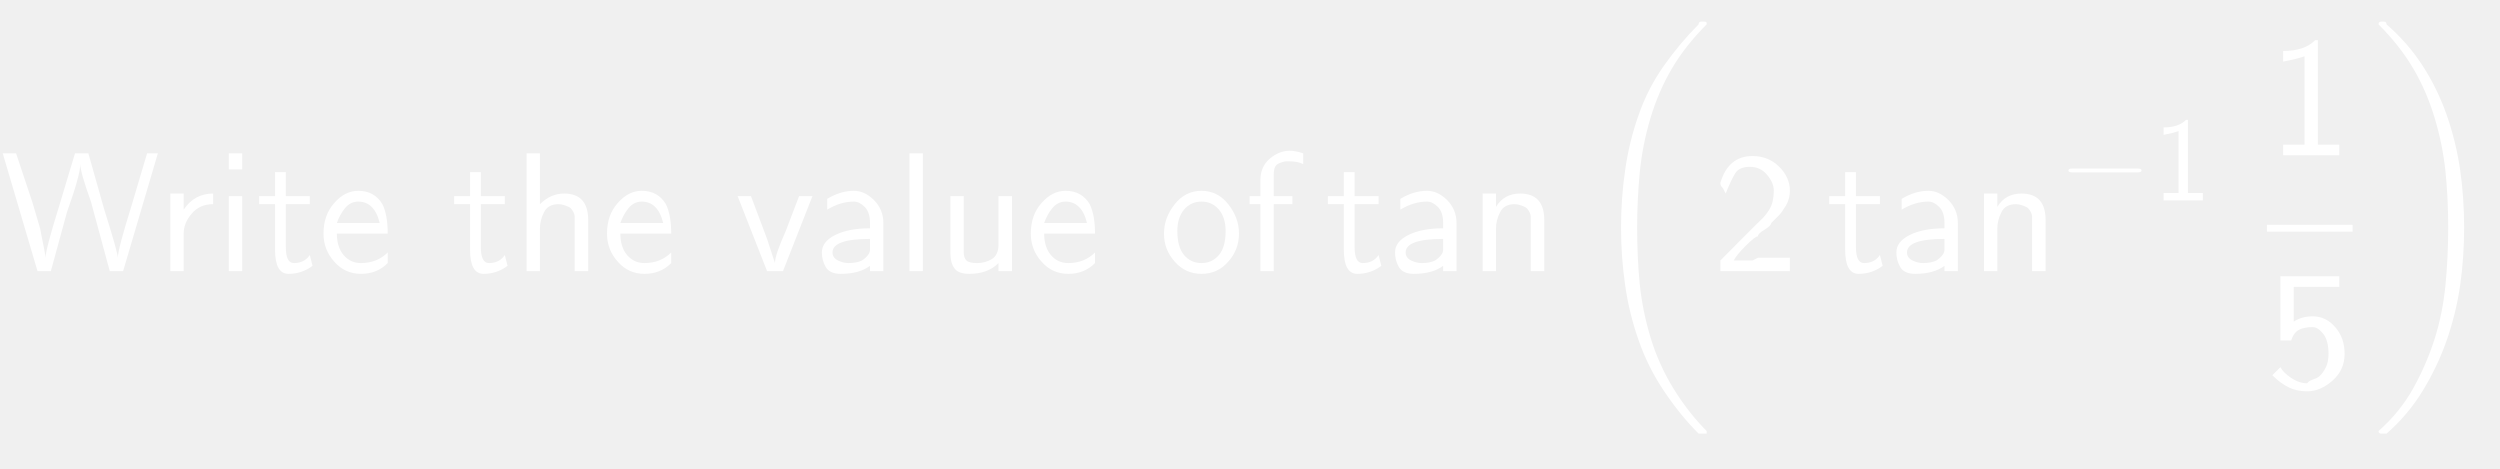
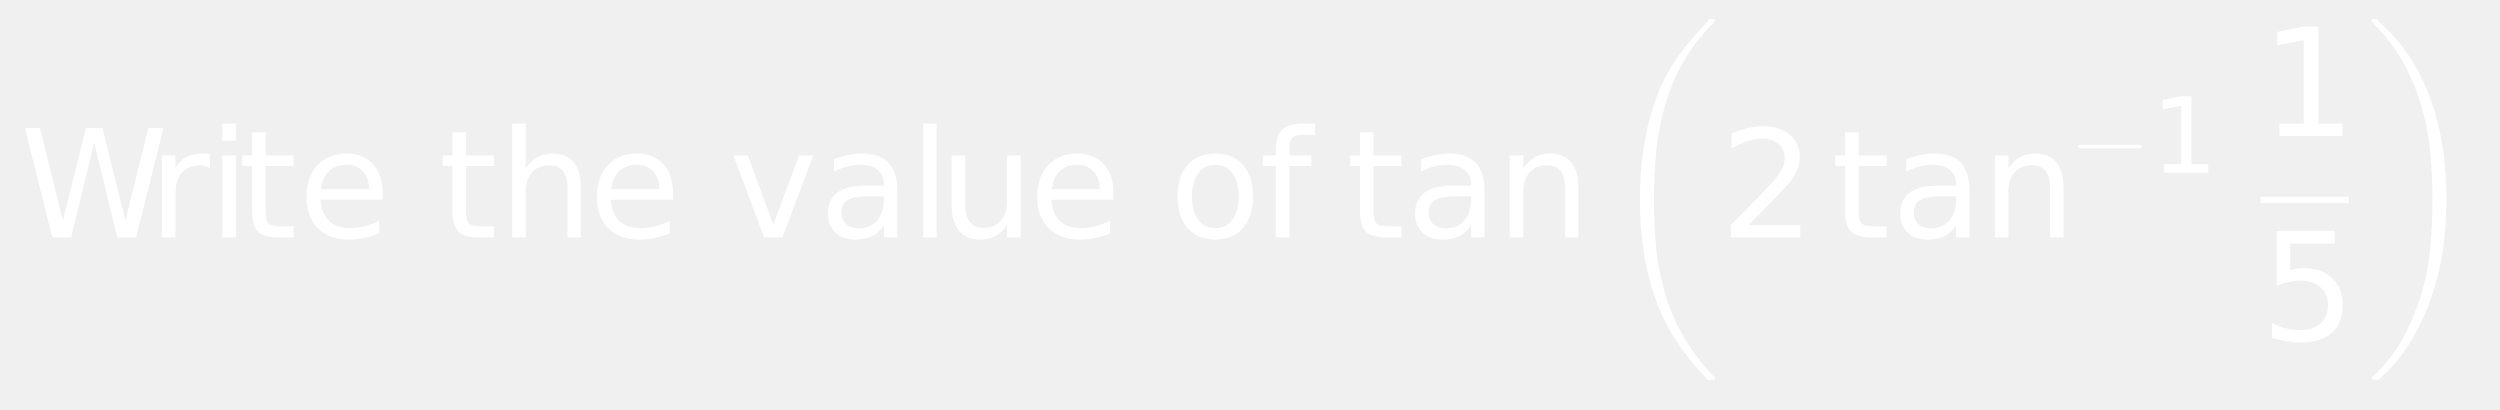
- <svg xmlns="http://www.w3.org/2000/svg" style="fill-opacity:1; color-rendering:auto; color-interpolation:auto; stroke:black; text-rendering:auto; stroke-linecap:square; stroke-miterlimit:10; stroke-opacity:1; shape-rendering:auto; fill:black; stroke-dasharray:none; font-weight:normal; stroke-width:1; font-family:'Dialog'; font-style:normal; stroke-linejoin:miter; font-size:12; stroke-dashoffset:0; image-rendering:auto;" width="219" height="41">
+ <svg xmlns="http://www.w3.org/2000/svg" style="fill-opacity:1; color-rendering:auto; color-interpolation:auto; stroke:black; text-rendering:auto; stroke-linecap:square; stroke-miterlimit:10; stroke-opacity:1; shape-rendering:auto; fill:black; stroke-dasharray:none; font-weight:normal; stroke-width:1; font-family:'Dialog'; font-style:normal; stroke-linejoin:miter; font-size:12; stroke-dashoffset:0; image-rendering:auto;" width="250" height="41">
  <defs id="genericDefs" />
  <g>
-     <g transform="scale(15,15) translate(0,1.5833)" style="font-size:1; fill:white; text-rendering:geometricPrecision; color-rendering:optimizeQuality; image-rendering:optimizeQuality; font-family:'jlm_cmss10'; color-interpolation:linearRGB; stroke:white;">
-       <path style="stroke:none;" d="M0.922 -0.688 L0.719 0 L0.641 0 L0.531 -0.406 Q0.469 -0.578 0.469 -0.625 L0.469 -0.625 Q0.469 -0.562 0.391 -0.344 L0.297 0 L0.219 0 L0.016 -0.688 L0.094 -0.688 L0.188 -0.406 L0.234 -0.25 Q0.266 -0.094 0.266 -0.078 L0.266 -0.078 Q0.266 -0.125 0.344 -0.375 L0.438 -0.688 L0.516 -0.688 L0.609 -0.359 Q0.688 -0.109 0.688 -0.078 L0.688 -0.078 Q0.688 -0.125 0.766 -0.375 L0.859 -0.688 L0.922 -0.688 Z" />
+     <g transform="scale(15,15) translate(0.1333,1.5833) scale(0.1,0.1)" style="fill:white; text-rendering:geometricPrecision; color-rendering:optimizeQuality; image-rendering:optimizeQuality; color-interpolation:linearRGB; stroke:white;">
+       <path style="stroke:none;" d="M0.328 -7.297 L1.328 -7.297 L2.859 -1.125 L4.391 -7.297 L5.5 -7.297 L7.031 -1.125 L8.562 -7.297 L9.562 -7.297 L7.734 0 L6.484 0 L4.953 -6.328 L3.406 0 L2.156 0 L0.328 -7.297 ZM12.66 -4.625 Q12.504 -4.719 12.332 -4.758 Q12.16 -4.797 11.941 -4.797 Q11.176 -4.797 10.77 -4.305 Q10.363 -3.812 10.363 -2.875 L10.363 0 L9.457 0 L9.457 -5.469 L10.363 -5.469 L10.363 -4.625 Q10.645 -5.125 11.098 -5.359 Q11.551 -5.594 12.207 -5.594 Q12.301 -5.594 12.41 -5.586 Q12.52 -5.578 12.66 -5.547 L12.66 -4.625 ZM13.488 -5.469 L14.395 -5.469 L14.395 0 L13.488 0 L13.488 -5.469 ZM13.488 -7.594 L14.395 -7.594 L14.395 -6.453 L13.488 -6.453 L13.488 -7.594 ZM16.379 -7.016 L16.379 -5.469 L18.238 -5.469 L18.238 -4.766 L16.379 -4.766 L16.379 -1.797 Q16.379 -1.141 16.566 -0.945 Q16.754 -0.75 17.316 -0.75 L18.238 -0.75 L18.238 0 L17.316 0 Q16.27 0 15.871 -0.391 Q15.473 -0.781 15.473 -1.797 L15.473 -4.766 L14.816 -4.766 L14.816 -5.469 L15.473 -5.469 L15.473 -7.016 L16.379 -7.016 ZM24.176 -2.953 L24.176 -2.516 L20.035 -2.516 Q20.098 -1.594 20.598 -1.109 Q21.098 -0.625 21.988 -0.625 Q22.504 -0.625 22.996 -0.75 Q23.488 -0.875 23.957 -1.125 L23.957 -0.281 Q23.473 -0.078 22.965 0.031 Q22.457 0.141 21.941 0.141 Q20.629 0.141 19.863 -0.617 Q19.098 -1.375 19.098 -2.688 Q19.098 -4.031 19.824 -4.812 Q20.551 -5.594 21.785 -5.594 Q22.895 -5.594 23.535 -4.891 Q24.176 -4.188 24.176 -2.953 ZM23.27 -3.219 Q23.27 -3.953 22.863 -4.398 Q22.457 -4.844 21.801 -4.844 Q21.035 -4.844 20.59 -4.414 Q20.145 -3.984 20.066 -3.219 L23.27 -3.219 Z" />
+       <path d="M1.828 -7.016 L1.828 -5.469 L3.688 -5.469 L3.688 -4.766 L1.828 -4.766 L1.828 -1.797 Q1.828 -1.141 2.016 -0.945 Q2.203 -0.75 2.766 -0.75 L3.688 -0.75 L3.688 0 L2.766 0 Q1.719 0 1.32 -0.391 Q0.922 -0.781 0.922 -1.797 L0.922 -4.766 L0.266 -4.766 L0.266 -5.469 L0.922 -5.469 L0.922 -7.016 L1.828 -7.016 ZM9.484 -3.297 L9.484 0 L8.594 0 L8.594 -3.266 Q8.594 -4.047 8.289 -4.43 Q7.984 -4.812 7.375 -4.812 Q6.656 -4.812 6.234 -4.352 Q5.812 -3.891 5.812 -3.094 L5.812 0 L4.906 0 L4.906 -7.594 L5.812 -7.594 L5.812 -4.625 Q6.141 -5.109 6.578 -5.352 Q7.016 -5.594 7.578 -5.594 Q8.516 -5.594 9 -5.016 Q9.484 -4.438 9.484 -3.297 ZM15.625 -2.953 L15.625 -2.516 L11.484 -2.516 Q11.547 -1.594 12.047 -1.109 Q12.547 -0.625 13.438 -0.625 Q13.953 -0.625 14.445 -0.75 Q14.938 -0.875 15.406 -1.125 L15.406 -0.281 Q14.922 -0.078 14.414 0.031 Q13.906 0.141 13.391 0.141 Q12.078 0.141 11.312 -0.617 Q10.547 -1.375 10.547 -2.688 Q10.547 -4.031 11.273 -4.812 Q12 -5.594 13.234 -5.594 Q14.344 -5.594 14.984 -4.891 Q15.625 -4.188 15.625 -2.953 ZM14.719 -3.219 Q14.719 -3.953 14.312 -4.398 Q13.906 -4.844 13.25 -4.844 Q12.484 -4.844 12.039 -4.414 Q11.594 -3.984 11.516 -3.219 L14.719 -3.219 Z" style="stroke:none;" transform="scale(10,10) translate(2.7909,0) scale(0.1,0.1)" />
+       <path d="M0.297 -5.469 L1.25 -5.469 L2.953 -0.875 L4.672 -5.469 L5.625 -5.469 L3.562 0 L2.344 0 L0.297 -5.469 ZM9.422 -2.75 Q8.344 -2.75 7.922 -2.5 Q7.5 -2.25 7.5 -1.656 Q7.5 -1.172 7.812 -0.891 Q8.125 -0.609 8.672 -0.609 Q9.422 -0.609 9.875 -1.141 Q10.328 -1.672 10.328 -2.547 L10.328 -2.75 L9.422 -2.75 ZM11.219 -3.125 L11.219 0 L10.328 0 L10.328 -0.828 Q10.016 -0.328 9.555 -0.094 Q9.094 0.141 8.438 0.141 Q7.594 0.141 7.094 -0.328 Q6.594 -0.797 6.594 -1.594 Q6.594 -2.516 7.219 -2.984 Q7.844 -3.453 9.062 -3.453 L10.328 -3.453 L10.328 -3.547 Q10.328 -4.156 9.914 -4.5 Q9.5 -4.844 8.766 -4.844 Q8.297 -4.844 7.852 -4.727 Q7.406 -4.609 7 -4.391 L7 -5.219 Q7.5 -5.406 7.961 -5.5 Q8.422 -5.594 8.859 -5.594 Q10.047 -5.594 10.633 -4.984 Q11.219 -4.375 11.219 -3.125 ZM12.938 -7.594 L13.844 -7.594 L13.844 0 L12.938 0 L12.938 -7.594 ZM14.844 -2.156 L14.844 -5.469 L15.75 -5.469 L15.75 -2.188 Q15.75 -1.422 16.055 -1.031 Q16.359 -0.641 16.953 -0.641 Q17.688 -0.641 18.109 -1.102 Q18.531 -1.562 18.531 -2.375 L18.531 -5.469 L19.438 -5.469 L19.438 0 L18.531 0 L18.531 -0.844 Q18.203 -0.344 17.773 -0.102 Q17.344 0.141 16.766 0.141 Q15.828 0.141 15.336 -0.445 Q14.844 -1.031 14.844 -2.156 ZM25.625 -2.953 L25.625 -2.516 L21.484 -2.516 Q21.547 -1.594 22.047 -1.109 Q22.547 -0.625 23.438 -0.625 Q23.953 -0.625 24.445 -0.75 Q24.938 -0.875 25.406 -1.125 L25.406 -0.281 Q24.922 -0.078 24.414 0.031 Q23.906 0.141 23.391 0.141 Q22.078 0.141 21.312 -0.617 Q20.547 -1.375 20.547 -2.688 Q20.547 -4.031 21.273 -4.812 Q22 -5.594 23.234 -5.594 Q24.344 -5.594 24.984 -4.891 Q25.625 -4.188 25.625 -2.953 ZM24.719 -3.219 Q24.719 -3.953 24.312 -4.398 Q23.906 -4.844 23.25 -4.844 Q22.484 -4.844 22.039 -4.414 Q21.594 -3.984 21.516 -3.219 L24.719 -3.219 Z" style="stroke:none;" transform="scale(10,10) translate(4.7267,0) scale(0.1,0.1)" />
+       <path d="M3.062 -4.844 Q2.344 -4.844 1.922 -4.281 Q1.5 -3.719 1.5 -2.734 Q1.5 -1.75 1.914 -1.188 Q2.328 -0.625 3.062 -0.625 Q3.781 -0.625 4.203 -1.188 Q4.625 -1.75 4.625 -2.734 Q4.625 -3.703 4.203 -4.273 Q3.781 -4.844 3.062 -4.844 ZM3.062 -5.594 Q4.234 -5.594 4.906 -4.836 Q5.578 -4.078 5.578 -2.734 Q5.578 -1.391 4.906 -0.625 Q4.234 0.141 3.062 0.141 Q1.891 0.141 1.219 -0.625 Q0.547 -1.391 0.547 -2.734 Q0.547 -4.078 1.219 -4.836 Q1.891 -5.594 3.062 -5.594 ZM9.719 -7.594 L9.719 -6.844 L8.859 -6.844 Q8.375 -6.844 8.188 -6.648 Q8 -6.453 8 -5.953 L8 -5.469 L9.469 -5.469 L9.469 -4.766 L8 -4.766 L8 0 L7.094 0 L7.094 -4.766 L6.234 -4.766 L6.234 -5.469 L7.094 -5.469 L7.094 -5.844 Q7.094 -6.766 7.516 -7.18 Q7.938 -7.594 8.859 -7.594 L9.719 -7.594 Z" style="stroke:none;" transform="scale(10,10) translate(7.6626,0) scale(0.1,0.1)" />
+       <path d="M1.828 -7.016 L1.828 -5.469 L3.688 -5.469 L3.688 -4.766 L1.828 -4.766 L1.828 -1.797 Q1.828 -1.141 2.016 -0.945 Q2.203 -0.75 2.766 -0.75 L3.688 -0.75 L3.688 0 L2.766 0 Q1.719 0 1.32 -0.391 Q0.922 -0.781 0.922 -1.797 L0.922 -4.766 L0.266 -4.766 L0.266 -5.469 L0.922 -5.469 L0.922 -7.016 L1.828 -7.016 ZM7.422 -2.75 Q6.344 -2.75 5.922 -2.5 Q5.5 -2.25 5.5 -1.656 Q5.5 -1.172 5.812 -0.891 Q6.125 -0.609 6.672 -0.609 Q7.422 -0.609 7.875 -1.141 Q8.328 -1.672 8.328 -2.547 L8.328 -2.75 L7.422 -2.75 ZM9.219 -3.125 L9.219 0 L8.328 0 L8.328 -0.828 Q8.016 -0.328 7.555 -0.094 Q7.094 0.141 6.438 0.141 Q5.594 0.141 5.094 -0.328 Q4.594 -0.797 4.594 -1.594 Q4.594 -2.516 5.219 -2.984 Q5.844 -3.453 7.062 -3.453 L8.328 -3.453 L8.328 -3.547 Q8.328 -4.156 7.914 -4.5 Q7.5 -4.844 6.766 -4.844 Q6.297 -4.844 5.852 -4.727 Q5.406 -4.609 5 -4.391 L5 -5.219 Q5.5 -5.406 5.961 -5.5 Q6.422 -5.594 6.859 -5.594 Q8.047 -5.594 8.633 -4.984 Q9.219 -4.375 9.219 -3.125 ZM15.484 -3.297 L15.484 0 L14.594 0 L14.594 -3.266 Q14.594 -4.047 14.289 -4.43 Q13.984 -4.812 13.375 -4.812 Q12.656 -4.812 12.234 -4.352 Q11.812 -3.891 11.812 -3.094 L11.812 0 L10.906 0 L10.906 -5.469 L11.812 -5.469 L11.812 -4.625 Q12.141 -5.109 12.578 -5.352 Q13.016 -5.594 13.578 -5.594 Q14.516 -5.594 15 -5.016 Q15.484 -4.438 15.484 -3.297 Z" style="stroke:none;" transform="scale(10,10) translate(8.8411,0) scale(0.1,0.1)" />
+       <path d="M0.656 2.359 Q0.547 2.25 0.453 2.109 Q0.359 1.969 0.305 1.812 Q0.25 1.656 0.227 1.492 Q0.203 1.328 0.203 1.156 Q0.203 0.984 0.227 0.82 Q0.25 0.656 0.305 0.5 Q0.359 0.344 0.453 0.211 Q0.547 0.078 0.656 -0.031 Q0.656 -0.047 0.672 -0.047 L0.688 -0.047 Q0.703 -0.047 0.703 -0.039 Q0.703 -0.031 0.703 -0.031 Q0.703 -0.031 0.703 -0.031 Q0.578 0.094 0.5 0.227 Q0.422 0.359 0.375 0.516 Q0.328 0.672 0.312 0.836 Q0.297 1 0.297 1.156 Q0.297 1.328 0.312 1.484 Q0.328 1.641 0.375 1.797 Q0.422 1.953 0.508 2.094 Q0.594 2.234 0.703 2.344 Q0.703 2.344 0.703 2.344 Q0.703 2.359 0.703 2.359 Q0.703 2.359 0.688 2.359 L0.672 2.359 Q0.656 2.359 0.656 2.359 Z" style="stroke:none;" transform="scale(10,10) translate(10.5962,-1.41)" />
    </g>
-     <g transform="matrix(15,0,0,15,0,0) translate(0.9167,1.5833)" style="font-size:1; fill:white; text-rendering:geometricPrecision; color-rendering:optimizeQuality; image-rendering:optimizeQuality; font-family:'jlm_cmss10'; color-interpolation:linearRGB; stroke:white;">
-       <path style="stroke:none;" d="M0.156 -0.219 L0.156 0 L0.078 0 L0.078 -0.453 L0.156 -0.453 L0.156 -0.359 Q0.219 -0.453 0.328 -0.453 L0.328 -0.391 Q0.25 -0.391 0.203 -0.336 Q0.156 -0.281 0.156 -0.219 Z" />
+     <g transform="matrix(15,0,0,15,0,0) translate(11.4657,1.5833) scale(0.1,0.1)" style="font-size:1; fill:white; text-rendering:geometricPrecision; color-rendering:optimizeQuality; image-rendering:optimizeQuality; font-family:'jlm_cmex10'; color-interpolation:linearRGB; stroke:white;">
+       <path style="stroke:none;" d="M1.922 -0.828 L5.359 -0.828 L5.359 0 L0.734 0 L0.734 -0.828 Q1.297 -1.406 2.266 -2.391 Q3.234 -3.375 3.484 -3.656 Q3.953 -4.188 4.141 -4.555 Q4.328 -4.922 4.328 -5.281 Q4.328 -5.859 3.922 -6.227 Q3.516 -6.594 2.859 -6.594 Q2.391 -6.594 1.883 -6.43 Q1.375 -6.266 0.781 -5.938 L0.781 -6.938 Q1.375 -7.172 1.891 -7.297 Q2.406 -7.422 2.844 -7.422 Q3.969 -7.422 4.648 -6.859 Q5.328 -6.297 5.328 -5.344 Q5.328 -4.891 5.156 -4.492 Q4.984 -4.094 4.547 -3.547 Q4.422 -3.406 3.766 -2.727 Q3.109 -2.047 1.922 -0.828 Z" />
+       <path d="M1.828 -7.016 L1.828 -5.469 L3.688 -5.469 L3.688 -4.766 L1.828 -4.766 L1.828 -1.797 Q1.828 -1.141 2.016 -0.945 Q2.203 -0.75 2.766 -0.75 L3.688 -0.75 L3.688 0 L2.766 0 Q1.719 0 1.32 -0.391 Q0.922 -0.781 0.922 -1.797 L0.922 -4.766 L0.266 -4.766 L0.266 -5.469 L0.922 -5.469 L0.922 -7.016 L1.828 -7.016 ZM7.422 -2.75 Q6.344 -2.75 5.922 -2.5 Q5.5 -2.25 5.5 -1.656 Q5.5 -1.172 5.812 -0.891 Q6.125 -0.609 6.672 -0.609 Q7.422 -0.609 7.875 -1.141 Q8.328 -1.672 8.328 -2.547 L8.328 -2.75 L7.422 -2.75 ZM9.219 -3.125 L9.219 0 L8.328 0 L8.328 -0.828 Q8.016 -0.328 7.555 -0.094 Q7.094 0.141 6.438 0.141 Q5.594 0.141 5.094 -0.328 Q4.594 -0.797 4.594 -1.594 Q4.594 -2.516 5.219 -2.984 Q5.844 -3.453 7.062 -3.453 L8.328 -3.453 L8.328 -3.547 Q8.328 -4.156 7.914 -4.5 Q7.5 -4.844 6.766 -4.844 Q6.297 -4.844 5.852 -4.727 Q5.406 -4.609 5 -4.391 L5 -5.219 Q5.5 -5.406 5.961 -5.5 Q6.422 -5.594 6.859 -5.594 Q8.047 -5.594 8.633 -4.984 Q9.219 -4.375 9.219 -3.125 ZM15.484 -3.297 L15.484 0 L14.594 0 L14.594 -3.266 Q14.594 -4.047 14.289 -4.43 Q13.984 -4.812 13.375 -4.812 Q12.656 -4.812 12.234 -4.352 Q11.812 -3.891 11.812 -3.094 L11.812 0 L10.906 0 L10.906 -5.469 L11.812 -5.469 L11.812 -4.625 Q12.141 -5.109 12.578 -5.352 Q13.016 -5.594 13.578 -5.594 Q14.516 -5.594 15 -5.016 Q15.484 -4.438 15.484 -3.297 Z" style="stroke:none;" transform="scale(10,10) translate(0.7426,0) scale(0.1,0.1)" />
+       <path d="M0.656 -0.234 L0.109 -0.234 Q0.078 -0.234 0.078 -0.25 Q0.078 -0.266 0.109 -0.266 L0.656 -0.266 Q0.688 -0.266 0.688 -0.25 Q0.688 -0.234 0.656 -0.234 Z" style="stroke:none;" transform="scale(10,10) translate(2.331,-0.4313) scale(0.7,0.7)" />
    </g>
-     <g transform="matrix(15,0,0,15,0,0) translate(1.2583,1.5833)" style="font-size:1; fill:white; text-rendering:geometricPrecision; color-rendering:optimizeQuality; image-rendering:optimizeQuality; font-family:'jlm_cmss10'; color-interpolation:linearRGB; stroke:white;">
-       <path style="stroke:none;" d="M0.156 -0.688 L0.156 -0.594 L0.078 -0.594 L0.078 -0.688 L0.156 -0.688 ZM0.156 -0.438 L0.156 0 L0.078 0 L0.078 -0.438 L0.156 -0.438 Z" />
-     </g>
-     <g transform="matrix(15,0,0,15,0,0) translate(1.4972,1.5833)" style="font-size:1; fill:white; text-rendering:geometricPrecision; color-rendering:optimizeQuality; image-rendering:optimizeQuality; font-family:'jlm_cmss10'; color-interpolation:linearRGB; stroke:white;">
-       <path style="stroke:none;" d="M0.172 -0.391 L0.172 -0.141 Q0.172 -0.047 0.219 -0.047 Q0.281 -0.047 0.312 -0.094 L0.328 -0.031 Q0.266 0.016 0.188 0.016 Q0.109 0.016 0.109 -0.125 L0.109 -0.391 L0.016 -0.391 L0.016 -0.438 L0.109 -0.438 L0.109 -0.578 L0.172 -0.578 L0.172 -0.438 L0.312 -0.438 L0.312 -0.391 L0.172 -0.391 Z" />
-     </g>
-     <g transform="matrix(15,0,0,15,0,0) translate(1.8583,1.5833)" style="font-size:1; fill:white; text-rendering:geometricPrecision; color-rendering:optimizeQuality; image-rendering:optimizeQuality; font-family:'jlm_cmss10'; color-interpolation:linearRGB; stroke:white;">
-       <path style="stroke:none;" d="M0.406 -0.219 L0.109 -0.219 Q0.109 -0.141 0.148 -0.094 Q0.188 -0.047 0.25 -0.047 Q0.344 -0.047 0.406 -0.109 L0.406 -0.047 Q0.344 0.016 0.25 0.016 Q0.156 0.016 0.094 -0.055 Q0.031 -0.125 0.031 -0.219 Q0.031 -0.328 0.094 -0.398 Q0.156 -0.469 0.234 -0.469 Q0.328 -0.469 0.375 -0.391 Q0.406 -0.328 0.406 -0.219 ZM0.109 -0.281 L0.359 -0.281 Q0.344 -0.344 0.312 -0.375 Q0.281 -0.406 0.234 -0.406 Q0.188 -0.406 0.156 -0.367 Q0.125 -0.328 0.109 -0.281 Z" />
-     </g>
-     <g transform="matrix(15,0,0,15,0,0) translate(2.6361,1.5833)" style="font-size:1; fill:white; text-rendering:geometricPrecision; color-rendering:optimizeQuality; image-rendering:optimizeQuality; font-family:'jlm_cmss10'; color-interpolation:linearRGB; stroke:white;">
-       <path style="stroke:none;" d="M0.172 -0.391 L0.172 -0.141 Q0.172 -0.047 0.219 -0.047 Q0.281 -0.047 0.312 -0.094 L0.328 -0.031 Q0.266 0.016 0.188 0.016 Q0.109 0.016 0.109 -0.125 L0.109 -0.391 L0.016 -0.391 L0.016 -0.438 L0.109 -0.438 L0.109 -0.578 L0.172 -0.578 L0.172 -0.438 L0.312 -0.438 L0.312 -0.391 L0.172 -0.391 Z" />
-     </g>
-     <g transform="matrix(15,0,0,15,0,0) translate(2.9972,1.5833)" style="font-size:1; fill:white; text-rendering:geometricPrecision; color-rendering:optimizeQuality; image-rendering:optimizeQuality; font-family:'jlm_cmss10'; color-interpolation:linearRGB; stroke:white;">
-       <path style="stroke:none;" d="M0.438 -0.297 L0.438 0 L0.359 0 L0.359 -0.297 Q0.359 -0.312 0.359 -0.32 Q0.359 -0.328 0.352 -0.344 Q0.344 -0.359 0.336 -0.367 Q0.328 -0.375 0.305 -0.383 Q0.281 -0.391 0.266 -0.391 Q0.203 -0.391 0.18 -0.344 Q0.156 -0.297 0.156 -0.25 L0.156 0 L0.078 0 L0.078 -0.688 L0.156 -0.688 L0.156 -0.391 Q0.219 -0.453 0.297 -0.453 Q0.438 -0.453 0.438 -0.297 Z" />
-     </g>
-     <g transform="matrix(15,0,0,15,0,0) translate(3.5139,1.5833)" style="font-size:1; fill:white; text-rendering:geometricPrecision; color-rendering:optimizeQuality; image-rendering:optimizeQuality; font-family:'jlm_cmss10'; color-interpolation:linearRGB; stroke:white;">
-       <path style="stroke:none;" d="M0.406 -0.219 L0.109 -0.219 Q0.109 -0.141 0.148 -0.094 Q0.188 -0.047 0.25 -0.047 Q0.344 -0.047 0.406 -0.109 L0.406 -0.047 Q0.344 0.016 0.25 0.016 Q0.156 0.016 0.094 -0.055 Q0.031 -0.125 0.031 -0.219 Q0.031 -0.328 0.094 -0.398 Q0.156 -0.469 0.234 -0.469 Q0.328 -0.469 0.375 -0.391 Q0.406 -0.328 0.406 -0.219 ZM0.109 -0.281 L0.359 -0.281 Q0.344 -0.344 0.312 -0.375 Q0.281 -0.406 0.234 -0.406 Q0.188 -0.406 0.156 -0.367 Q0.125 -0.328 0.109 -0.281 Z" />
-     </g>
-     <g transform="matrix(15,0,0,15,0,0) translate(4.2917,1.5833)" style="font-size:1; fill:white; text-rendering:geometricPrecision; color-rendering:optimizeQuality; image-rendering:optimizeQuality; font-family:'jlm_cmss10'; color-interpolation:linearRGB; stroke:white;">
-       <path style="stroke:none;" d="M0.453 -0.438 L0.281 0 L0.188 0 L0.016 -0.438 L0.094 -0.438 L0.188 -0.188 Q0.219 -0.094 0.234 -0.047 L0.234 -0.047 Q0.234 -0.094 0.297 -0.234 L0.375 -0.438 L0.453 -0.438 Z" />
-     </g>
-     <g transform="matrix(15,0,0,15,0,0) translate(4.7528,1.5833)" style="font-size:1; fill:white; text-rendering:geometricPrecision; color-rendering:optimizeQuality; image-rendering:optimizeQuality; font-family:'jlm_cmss10'; color-interpolation:linearRGB; stroke:white;">
-       <path style="stroke:none;" d="M0.406 -0.281 L0.406 0 L0.328 0 L0.328 -0.031 Q0.266 0.016 0.156 0.016 Q0.094 0.016 0.07 -0.023 Q0.047 -0.062 0.047 -0.109 Q0.047 -0.172 0.125 -0.211 Q0.203 -0.25 0.328 -0.25 L0.328 -0.281 Q0.328 -0.344 0.297 -0.375 Q0.266 -0.406 0.234 -0.406 Q0.156 -0.406 0.078 -0.359 L0.078 -0.422 Q0.156 -0.469 0.234 -0.469 Q0.297 -0.469 0.352 -0.414 Q0.406 -0.359 0.406 -0.281 ZM0.328 -0.125 L0.328 -0.188 Q0.109 -0.188 0.109 -0.109 Q0.109 -0.078 0.141 -0.062 Q0.172 -0.047 0.203 -0.047 Q0.25 -0.047 0.281 -0.062 Q0.328 -0.094 0.328 -0.125 Z" />
-     </g>
-     <g transform="matrix(15,0,0,15,0,0) translate(5.2334,1.5833)" style="font-size:1; fill:white; text-rendering:geometricPrecision; color-rendering:optimizeQuality; image-rendering:optimizeQuality; font-family:'jlm_cmss10'; color-interpolation:linearRGB; stroke:white;">
-       <path style="stroke:none;" d="M0.156 -0.688 L0.156 0 L0.078 0 L0.078 -0.688 L0.156 -0.688 Z" />
-     </g>
-     <g transform="matrix(15,0,0,15,0,0) translate(5.4722,1.5833)" style="font-size:1; fill:white; text-rendering:geometricPrecision; color-rendering:optimizeQuality; image-rendering:optimizeQuality; font-family:'jlm_cmss10'; color-interpolation:linearRGB; stroke:white;">
-       <path style="stroke:none;" d="M0.438 -0.438 L0.438 0 L0.359 0 L0.359 -0.047 Q0.297 0.016 0.188 0.016 Q0.125 0.016 0.102 -0.016 Q0.078 -0.047 0.078 -0.109 L0.078 -0.438 L0.156 -0.438 L0.156 -0.109 Q0.156 -0.078 0.172 -0.062 Q0.188 -0.047 0.234 -0.047 Q0.281 -0.047 0.32 -0.07 Q0.359 -0.094 0.359 -0.156 L0.359 -0.438 L0.438 -0.438 Z" />
-     </g>
-     <g transform="matrix(15,0,0,15,0,0) translate(5.9889,1.5833)" style="font-size:1; fill:white; text-rendering:geometricPrecision; color-rendering:optimizeQuality; image-rendering:optimizeQuality; font-family:'jlm_cmss10'; color-interpolation:linearRGB; stroke:white;">
-       <path style="stroke:none;" d="M0.406 -0.219 L0.109 -0.219 Q0.109 -0.141 0.148 -0.094 Q0.188 -0.047 0.25 -0.047 Q0.344 -0.047 0.406 -0.109 L0.406 -0.047 Q0.344 0.016 0.25 0.016 Q0.156 0.016 0.094 -0.055 Q0.031 -0.125 0.031 -0.219 Q0.031 -0.328 0.094 -0.398 Q0.156 -0.469 0.234 -0.469 Q0.328 -0.469 0.375 -0.391 Q0.406 -0.328 0.406 -0.219 ZM0.109 -0.281 L0.359 -0.281 Q0.344 -0.344 0.312 -0.375 Q0.281 -0.406 0.234 -0.406 Q0.188 -0.406 0.156 -0.367 Q0.125 -0.328 0.109 -0.281 Z" />
-     </g>
-     <g transform="matrix(15,0,0,15,0,0) translate(6.7667,1.5833)" style="font-size:1; fill:white; text-rendering:geometricPrecision; color-rendering:optimizeQuality; image-rendering:optimizeQuality; font-family:'jlm_cmss10'; color-interpolation:linearRGB; stroke:white;">
-       <path style="stroke:none;" d="M0.469 -0.219 Q0.469 -0.125 0.406 -0.055 Q0.344 0.016 0.25 0.016 Q0.156 0.016 0.094 -0.055 Q0.031 -0.125 0.031 -0.219 Q0.031 -0.312 0.094 -0.391 Q0.156 -0.469 0.25 -0.469 Q0.344 -0.469 0.406 -0.391 Q0.469 -0.312 0.469 -0.219 ZM0.25 -0.047 Q0.312 -0.047 0.352 -0.094 Q0.391 -0.141 0.391 -0.234 Q0.391 -0.312 0.352 -0.359 Q0.312 -0.406 0.25 -0.406 Q0.188 -0.406 0.148 -0.359 Q0.109 -0.312 0.109 -0.234 Q0.109 -0.141 0.148 -0.094 Q0.188 -0.047 0.25 -0.047 Z" />
-     </g>
-     <g transform="matrix(15,0,0,15,0,0) translate(7.2667,1.5833)" style="font-size:1; fill:white; text-rendering:geometricPrecision; color-rendering:optimizeQuality; image-rendering:optimizeQuality; font-family:'jlm_cmss10'; color-interpolation:linearRGB; stroke:white;">
-       <path style="stroke:none;" d="M0.172 -0.391 L0.172 0 L0.094 0 L0.094 -0.391 L0.031 -0.391 L0.031 -0.438 L0.094 -0.438 L0.094 -0.531 Q0.094 -0.609 0.148 -0.656 Q0.203 -0.703 0.266 -0.703 Q0.297 -0.703 0.344 -0.688 L0.344 -0.625 Q0.312 -0.641 0.266 -0.641 Q0.25 -0.641 0.242 -0.641 Q0.234 -0.641 0.211 -0.633 Q0.188 -0.625 0.18 -0.609 Q0.172 -0.594 0.172 -0.562 L0.172 -0.438 L0.281 -0.438 L0.281 -0.391 L0.172 -0.391 Z" />
-     </g>
-     <g transform="matrix(15,0,0,15,0,0) translate(7.7389,1.5833)" style="font-size:1; fill:white; text-rendering:geometricPrecision; color-rendering:optimizeQuality; image-rendering:optimizeQuality; font-family:'jlm_cmss10'; color-interpolation:linearRGB; stroke:white;">
-       <path style="stroke:none;" d="M0.172 -0.391 L0.172 -0.141 Q0.172 -0.047 0.219 -0.047 Q0.281 -0.047 0.312 -0.094 L0.328 -0.031 Q0.266 0.016 0.188 0.016 Q0.109 0.016 0.109 -0.125 L0.109 -0.391 L0.016 -0.391 L0.016 -0.438 L0.109 -0.438 L0.109 -0.578 L0.172 -0.578 L0.172 -0.438 L0.312 -0.438 L0.312 -0.391 L0.172 -0.391 Z" />
-     </g>
-     <g transform="matrix(15,0,0,15,0,0) translate(8.1,1.5833)" style="font-size:1; fill:white; text-rendering:geometricPrecision; color-rendering:optimizeQuality; image-rendering:optimizeQuality; font-family:'jlm_cmss10'; color-interpolation:linearRGB; stroke:white;">
-       <path style="stroke:none;" d="M0.406 -0.281 L0.406 0 L0.328 0 L0.328 -0.031 Q0.266 0.016 0.156 0.016 Q0.094 0.016 0.07 -0.023 Q0.047 -0.062 0.047 -0.109 Q0.047 -0.172 0.125 -0.211 Q0.203 -0.25 0.328 -0.25 L0.328 -0.281 Q0.328 -0.344 0.297 -0.375 Q0.266 -0.406 0.234 -0.406 Q0.156 -0.406 0.078 -0.359 L0.078 -0.422 Q0.156 -0.469 0.234 -0.469 Q0.297 -0.469 0.352 -0.414 Q0.406 -0.359 0.406 -0.281 ZM0.328 -0.125 L0.328 -0.188 Q0.109 -0.188 0.109 -0.109 Q0.109 -0.078 0.141 -0.062 Q0.172 -0.047 0.203 -0.047 Q0.25 -0.047 0.281 -0.062 Q0.328 -0.094 0.328 -0.125 Z" />
-     </g>
-     <g transform="matrix(15,0,0,15,0,0) translate(8.5806,1.5833)" style="font-size:1; fill:white; text-rendering:geometricPrecision; color-rendering:optimizeQuality; image-rendering:optimizeQuality; font-family:'jlm_cmss10'; color-interpolation:linearRGB; stroke:white;">
-       <path style="stroke:none;" d="M0.438 -0.297 L0.438 0 L0.359 0 L0.359 -0.297 Q0.359 -0.312 0.359 -0.32 Q0.359 -0.328 0.352 -0.344 Q0.344 -0.359 0.336 -0.367 Q0.328 -0.375 0.305 -0.383 Q0.281 -0.391 0.266 -0.391 Q0.203 -0.391 0.18 -0.344 Q0.156 -0.297 0.156 -0.25 L0.156 0 L0.078 0 L0.078 -0.453 L0.156 -0.453 L0.156 -0.375 Q0.203 -0.453 0.297 -0.453 Q0.438 -0.453 0.438 -0.297 Z" />
-     </g>
-     <g transform="matrix(15,0,0,15,0,0) translate(9.2639,0.1733)" style="font-size:1; fill:white; text-rendering:geometricPrecision; color-rendering:optimizeQuality; image-rendering:optimizeQuality; font-family:'jlm_cmex10'; color-interpolation:linearRGB; stroke:white;">
-       <path style="stroke:none;" d="M0.656 2.359 Q0.547 2.25 0.453 2.109 Q0.359 1.969 0.305 1.812 Q0.25 1.656 0.227 1.492 Q0.203 1.328 0.203 1.156 Q0.203 0.984 0.227 0.82 Q0.25 0.656 0.305 0.5 Q0.359 0.344 0.453 0.211 Q0.547 0.078 0.656 -0.031 Q0.656 -0.047 0.672 -0.047 L0.688 -0.047 Q0.703 -0.047 0.703 -0.039 Q0.703 -0.031 0.703 -0.031 Q0.703 -0.031 0.703 -0.031 Q0.578 0.094 0.5 0.227 Q0.422 0.359 0.375 0.516 Q0.328 0.672 0.312 0.836 Q0.297 1 0.297 1.156 Q0.297 1.328 0.312 1.484 Q0.328 1.641 0.375 1.797 Q0.422 1.953 0.508 2.094 Q0.594 2.234 0.703 2.344 Q0.703 2.344 0.703 2.344 Q0.703 2.359 0.703 2.359 Q0.703 2.359 0.688 2.359 L0.672 2.359 Q0.656 2.359 0.656 2.359 Z" />
-     </g>
-     <g transform="matrix(15,0,0,15,0,0) translate(10,1.5833)" style="font-size:1; fill:white; text-rendering:geometricPrecision; color-rendering:optimizeQuality; image-rendering:optimizeQuality; font-family:'jlm_cmss10'; color-interpolation:linearRGB; stroke:white;">
-       <path style="stroke:none;" d="M0.172 -0.188 L0.25 -0.266 Q0.281 -0.297 0.297 -0.312 Q0.312 -0.328 0.328 -0.352 Q0.344 -0.375 0.352 -0.406 Q0.359 -0.438 0.359 -0.469 Q0.359 -0.516 0.32 -0.562 Q0.281 -0.609 0.219 -0.609 Q0.156 -0.609 0.133 -0.57 Q0.109 -0.531 0.078 -0.453 Q0.062 -0.484 0.062 -0.484 Q0.062 -0.484 0.055 -0.492 Q0.047 -0.5 0.047 -0.516 Q0.094 -0.672 0.234 -0.672 Q0.328 -0.672 0.391 -0.609 Q0.453 -0.547 0.453 -0.469 Q0.453 -0.422 0.43 -0.383 Q0.406 -0.344 0.391 -0.328 Q0.375 -0.312 0.344 -0.281 Q0.344 -0.266 0.305 -0.242 Q0.266 -0.219 0.266 -0.203 Q0.25 -0.203 0.195 -0.148 Q0.141 -0.094 0.125 -0.062 L0.234 -0.062 Q0.234 -0.062 0.25 -0.07 Q0.266 -0.078 0.266 -0.078 L0.453 -0.078 L0.453 0 L0.047 0 L0.047 -0.062 L0.172 -0.188 Z" />
-     </g>
-     <g transform="matrix(15,0,0,15,0,0) translate(10.6667,1.5833)" style="font-size:1; fill:white; text-rendering:geometricPrecision; color-rendering:optimizeQuality; image-rendering:optimizeQuality; font-family:'jlm_cmss10'; color-interpolation:linearRGB; stroke:white;">
-       <path style="stroke:none;" d="M0.172 -0.391 L0.172 -0.141 Q0.172 -0.047 0.219 -0.047 Q0.281 -0.047 0.312 -0.094 L0.328 -0.031 Q0.266 0.016 0.188 0.016 Q0.109 0.016 0.109 -0.125 L0.109 -0.391 L0.016 -0.391 L0.016 -0.438 L0.109 -0.438 L0.109 -0.578 L0.172 -0.578 L0.172 -0.438 L0.312 -0.438 L0.312 -0.391 L0.172 -0.391 Z" />
-     </g>
-     <g transform="matrix(15,0,0,15,0,0) translate(11.0278,1.5833)" style="font-size:1; fill:white; text-rendering:geometricPrecision; color-rendering:optimizeQuality; image-rendering:optimizeQuality; font-family:'jlm_cmss10'; color-interpolation:linearRGB; stroke:white;">
-       <path style="stroke:none;" d="M0.406 -0.281 L0.406 0 L0.328 0 L0.328 -0.031 Q0.266 0.016 0.156 0.016 Q0.094 0.016 0.07 -0.023 Q0.047 -0.062 0.047 -0.109 Q0.047 -0.172 0.125 -0.211 Q0.203 -0.25 0.328 -0.25 L0.328 -0.281 Q0.328 -0.344 0.297 -0.375 Q0.266 -0.406 0.234 -0.406 Q0.156 -0.406 0.078 -0.359 L0.078 -0.422 Q0.156 -0.469 0.234 -0.469 Q0.297 -0.469 0.352 -0.414 Q0.406 -0.359 0.406 -0.281 ZM0.328 -0.125 L0.328 -0.188 Q0.109 -0.188 0.109 -0.109 Q0.109 -0.078 0.141 -0.062 Q0.172 -0.047 0.203 -0.047 Q0.25 -0.047 0.281 -0.062 Q0.328 -0.094 0.328 -0.125 Z" />
-     </g>
-     <g transform="matrix(15,0,0,15,0,0) translate(11.5084,1.5833)" style="font-size:1; fill:white; text-rendering:geometricPrecision; color-rendering:optimizeQuality; image-rendering:optimizeQuality; font-family:'jlm_cmss10'; color-interpolation:linearRGB; stroke:white;">
-       <path style="stroke:none;" d="M0.438 -0.297 L0.438 0 L0.359 0 L0.359 -0.297 Q0.359 -0.312 0.359 -0.32 Q0.359 -0.328 0.352 -0.344 Q0.344 -0.359 0.336 -0.367 Q0.328 -0.375 0.305 -0.383 Q0.281 -0.391 0.266 -0.391 Q0.203 -0.391 0.18 -0.344 Q0.156 -0.297 0.156 -0.25 L0.156 0 L0.078 0 L0.078 -0.453 L0.156 -0.453 L0.156 -0.375 Q0.203 -0.453 0.297 -0.453 Q0.438 -0.453 0.438 -0.297 Z" />
-     </g>
-     <g transform="matrix(15,0,0,15,0,0) translate(12.025,1.1705) scale(0.7,0.7)" style="font-size:1; fill:white; text-rendering:geometricPrecision; color-rendering:optimizeQuality; image-rendering:optimizeQuality; font-family:'jlm_cmsy10'; color-interpolation:linearRGB; stroke:white;">
-       <path style="stroke:none;" d="M0.656 -0.234 L0.109 -0.234 Q0.078 -0.234 0.078 -0.25 Q0.078 -0.266 0.109 -0.266 L0.656 -0.266 Q0.688 -0.266 0.688 -0.25 Q0.688 -0.234 0.656 -0.234 Z" />
-     </g>
-     <g transform="matrix(15,0,0,15,0,0) translate(12.5695,1.1705) scale(0.7,0.7)" style="font-size:1; fill:white; text-rendering:geometricPrecision; color-rendering:optimizeQuality; image-rendering:optimizeQuality; font-family:'jlm_cmss10'; color-interpolation:linearRGB; stroke:white;">
-       <path style="stroke:none;" d="M0.297 -0.672 L0.297 -0.062 L0.422 -0.062 L0.422 0 L0.094 0 L0.094 -0.062 L0.219 -0.062 L0.219 -0.578 Q0.172 -0.562 0.094 -0.547 L0.094 -0.609 Q0.219 -0.609 0.281 -0.672 L0.297 -0.672 Z" />
-     </g>
-     <g transform="matrix(15,0,0,15,0,0) translate(13.2395,0.9068)" style="font-size:1; fill:white; text-rendering:geometricPrecision; color-rendering:optimizeQuality; image-rendering:optimizeQuality; font-family:'jlm_cmss10'; color-interpolation:linearRGB; stroke:white;">
-       <path style="stroke:none;" d="M0.297 -0.672 L0.297 -0.062 L0.422 -0.062 L0.422 0 L0.094 0 L0.094 -0.062 L0.219 -0.062 L0.219 -0.578 Q0.172 -0.562 0.094 -0.547 L0.094 -0.609 Q0.219 -0.609 0.281 -0.672 L0.297 -0.672 Z" />
-     </g>
-     <g transform="matrix(15,0,0,15,0,0)" style="font-size:1; fill:white; text-rendering:geometricPrecision; color-rendering:optimizeQuality; image-rendering:optimizeQuality; font-family:'jlm_cmss10'; color-interpolation:linearRGB; stroke:white;">
-       <rect x="13.239" width="0.5" height="0.04" y="1.313" style="stroke:none;" />
-       <path d="M0.156 -0.594 L0.156 -0.391 Q0.203 -0.422 0.266 -0.422 Q0.344 -0.422 0.398 -0.359 Q0.453 -0.297 0.453 -0.203 Q0.453 -0.109 0.383 -0.047 Q0.312 0.016 0.234 0.016 Q0.172 0.016 0.125 -0.008 Q0.078 -0.031 0.031 -0.078 L0.078 -0.125 Q0.094 -0.094 0.141 -0.062 Q0.188 -0.031 0.234 -0.031 Q0.234 -0.031 0.242 -0.039 Q0.25 -0.047 0.273 -0.055 Q0.297 -0.062 0.312 -0.078 Q0.328 -0.094 0.344 -0.125 Q0.359 -0.156 0.359 -0.203 Q0.359 -0.281 0.328 -0.32 Q0.297 -0.359 0.266 -0.359 Q0.219 -0.359 0.188 -0.344 Q0.156 -0.328 0.141 -0.281 L0.078 -0.281 L0.078 -0.656 L0.422 -0.656 L0.422 -0.594 L0.156 -0.594 Z" style="stroke:none;" transform="translate(13.2395,2.2693)" />
-     </g>
-     <g transform="matrix(15,0,0,15,0,0) translate(13.8595,0.1733)" style="font-size:1; fill:white; text-rendering:geometricPrecision; color-rendering:optimizeQuality; image-rendering:optimizeQuality; font-family:'jlm_cmex10'; color-interpolation:linearRGB; stroke:white;">
-       <path style="stroke:none;" d="M0.047 2.359 Q0.031 2.359 0.031 2.344 Q0.031 2.344 0.031 2.344 Q0.156 2.234 0.234 2.094 Q0.312 1.953 0.359 1.805 Q0.406 1.656 0.422 1.492 Q0.438 1.328 0.438 1.156 Q0.438 0.984 0.422 0.828 Q0.406 0.672 0.359 0.516 Q0.312 0.359 0.234 0.227 Q0.156 0.094 0.031 -0.031 Q0.031 -0.031 0.031 -0.031 Q0.031 -0.047 0.047 -0.047 L0.062 -0.047 Q0.078 -0.047 0.078 -0.031 Q0.203 0.078 0.289 0.211 Q0.375 0.344 0.43 0.5 Q0.484 0.656 0.508 0.82 Q0.531 0.984 0.531 1.156 Q0.531 1.328 0.508 1.492 Q0.484 1.656 0.43 1.812 Q0.375 1.969 0.289 2.109 Q0.203 2.25 0.078 2.359 Q0.078 2.359 0.062 2.359 L0.047 2.359 Z" />
+     <g transform="matrix(15,0,0,15,0,0) translate(14.3412,1.1521) scale(0.07,0.07)" style="font-size:1; fill:white; text-rendering:geometricPrecision; color-rendering:optimizeQuality; image-rendering:optimizeQuality; font-family:'jlm_cmsy10'; color-interpolation:linearRGB; stroke:white;">
+       <path style="stroke:none;" d="M1.234 -0.828 L2.859 -0.828 L2.859 -6.391 L1.094 -6.047 L1.094 -6.938 L2.844 -7.297 L3.828 -7.297 L3.828 -0.828 L5.438 -0.828 L5.438 0 L1.234 0 L1.234 -0.828 Z" />
+       <path d="M1.234 -0.828 L2.859 -0.828 L2.859 -6.391 L1.094 -6.047 L1.094 -6.938 L2.844 -7.297 L3.828 -7.297 L3.828 -0.828 L5.438 -0.828 L5.438 0 L1.234 0 L1.234 -0.828 Z" style="stroke:none;" transform="scale(14.2857,14.2857) translate(0.731,-0.2452) scale(0.1,0.1)" />
+       <rect x="15.07" y="1.313" transform="scale(14.2857,14.2857) translate(-14.3412,-1.1521)" width="0.588" style="stroke:none;" height="0.04" />
+       <path d="M1.078 -7.297 L4.953 -7.297 L4.953 -6.453 L1.984 -6.453 L1.984 -4.672 Q2.203 -4.75 2.414 -4.781 Q2.625 -4.812 2.844 -4.812 Q4.062 -4.812 4.773 -4.148 Q5.484 -3.484 5.484 -2.344 Q5.484 -1.156 4.758 -0.508 Q4.031 0.141 2.688 0.141 Q2.234 0.141 1.758 0.062 Q1.281 -0.016 0.766 -0.172 L0.766 -1.156 Q1.219 -0.922 1.688 -0.805 Q2.156 -0.688 2.672 -0.688 Q3.516 -0.688 4.008 -1.133 Q4.5 -1.578 4.5 -2.344 Q4.5 -3.094 4.008 -3.539 Q3.516 -3.984 2.672 -3.984 Q2.281 -3.984 1.883 -3.898 Q1.484 -3.812 1.078 -3.625 L1.078 -7.297 Z" style="stroke:none;" transform="scale(14.2857,14.2857) translate(0.7286,1.1172) scale(0.1,0.1)" />
+       <path d="M0.047 2.359 Q0.031 2.359 0.031 2.344 Q0.031 2.344 0.031 2.344 Q0.156 2.234 0.234 2.094 Q0.312 1.953 0.359 1.805 Q0.406 1.656 0.422 1.492 Q0.438 1.328 0.438 1.156 Q0.438 0.984 0.422 0.828 Q0.406 0.672 0.359 0.516 Q0.312 0.359 0.234 0.227 Q0.156 0.094 0.031 -0.031 Q0.031 -0.031 0.031 -0.031 Q0.031 -0.047 0.047 -0.047 L0.062 -0.047 Q0.078 -0.047 0.078 -0.031 Q0.203 0.078 0.289 0.211 Q0.375 0.344 0.43 0.5 Q0.484 0.656 0.508 0.82 Q0.531 0.984 0.531 1.156 Q0.531 1.328 0.508 1.492 Q0.484 1.656 0.43 1.812 Q0.375 1.969 0.289 2.109 Q0.203 2.25 0.078 2.359 Q0.078 2.359 0.062 2.359 L0.047 2.359 Z" style="stroke:none;" transform="scale(14.2857,14.2857) translate(1.4371,-0.9787)" />
    </g>
  </g>
</svg>
